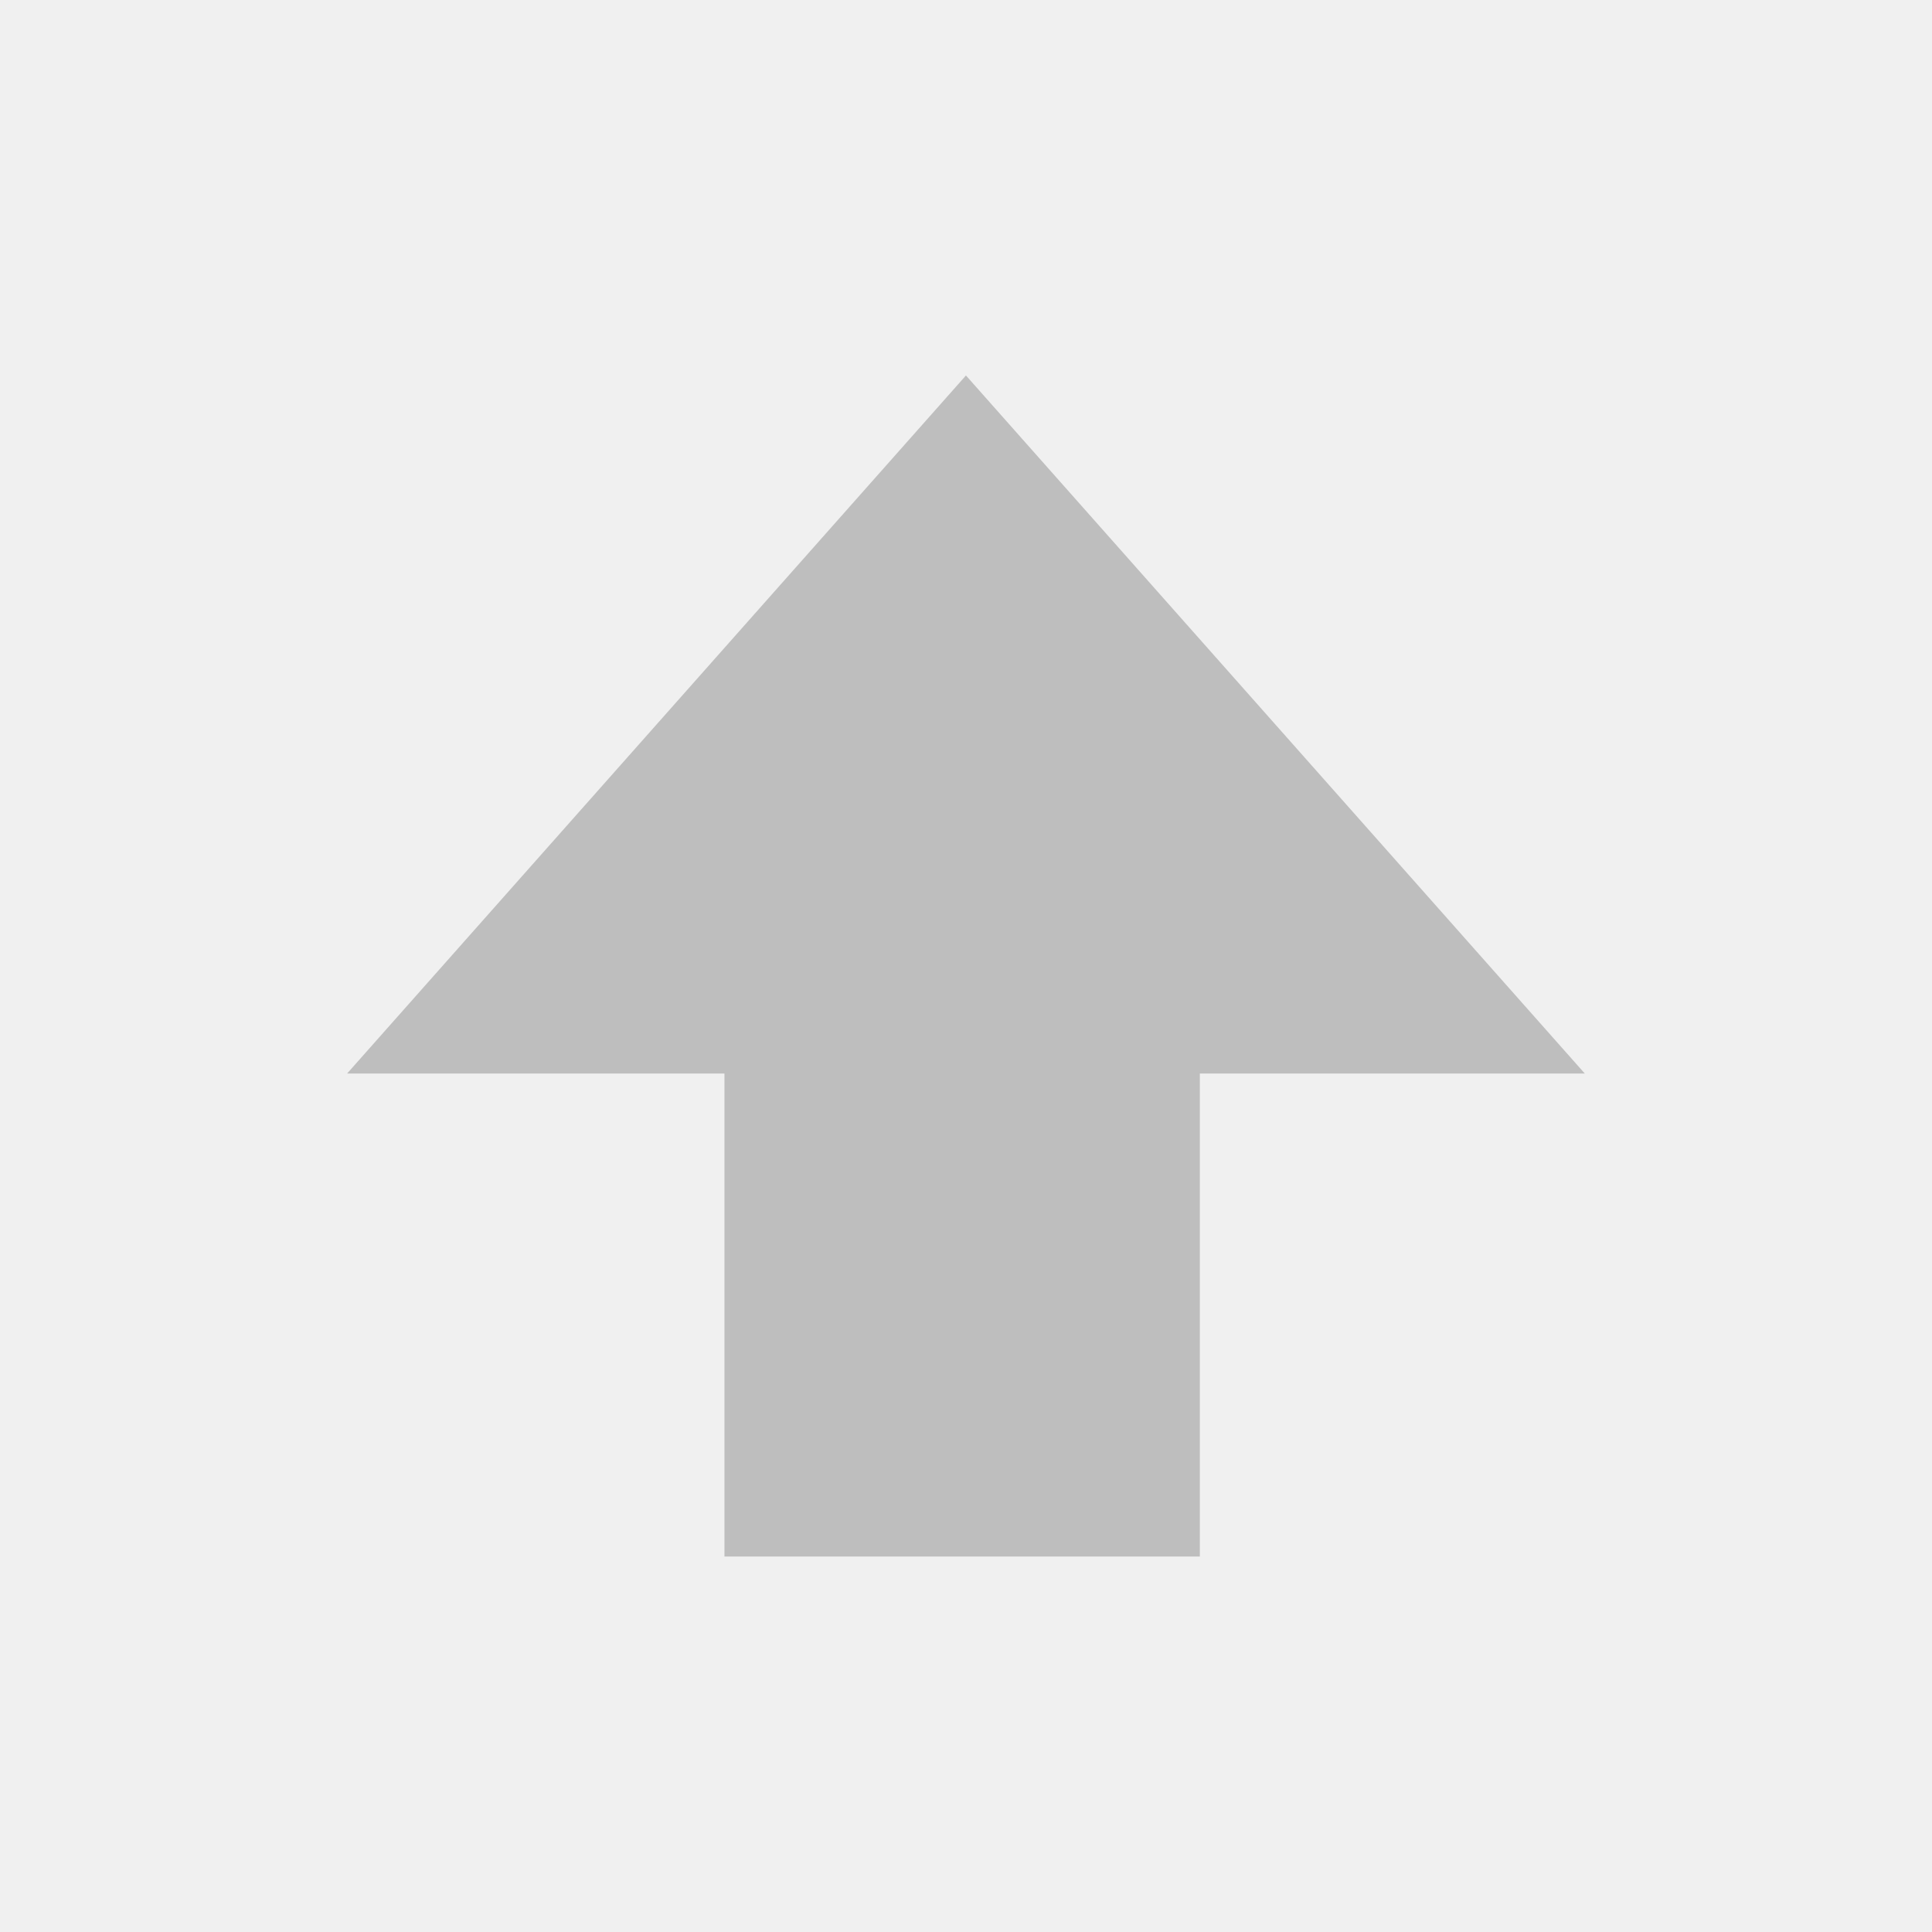
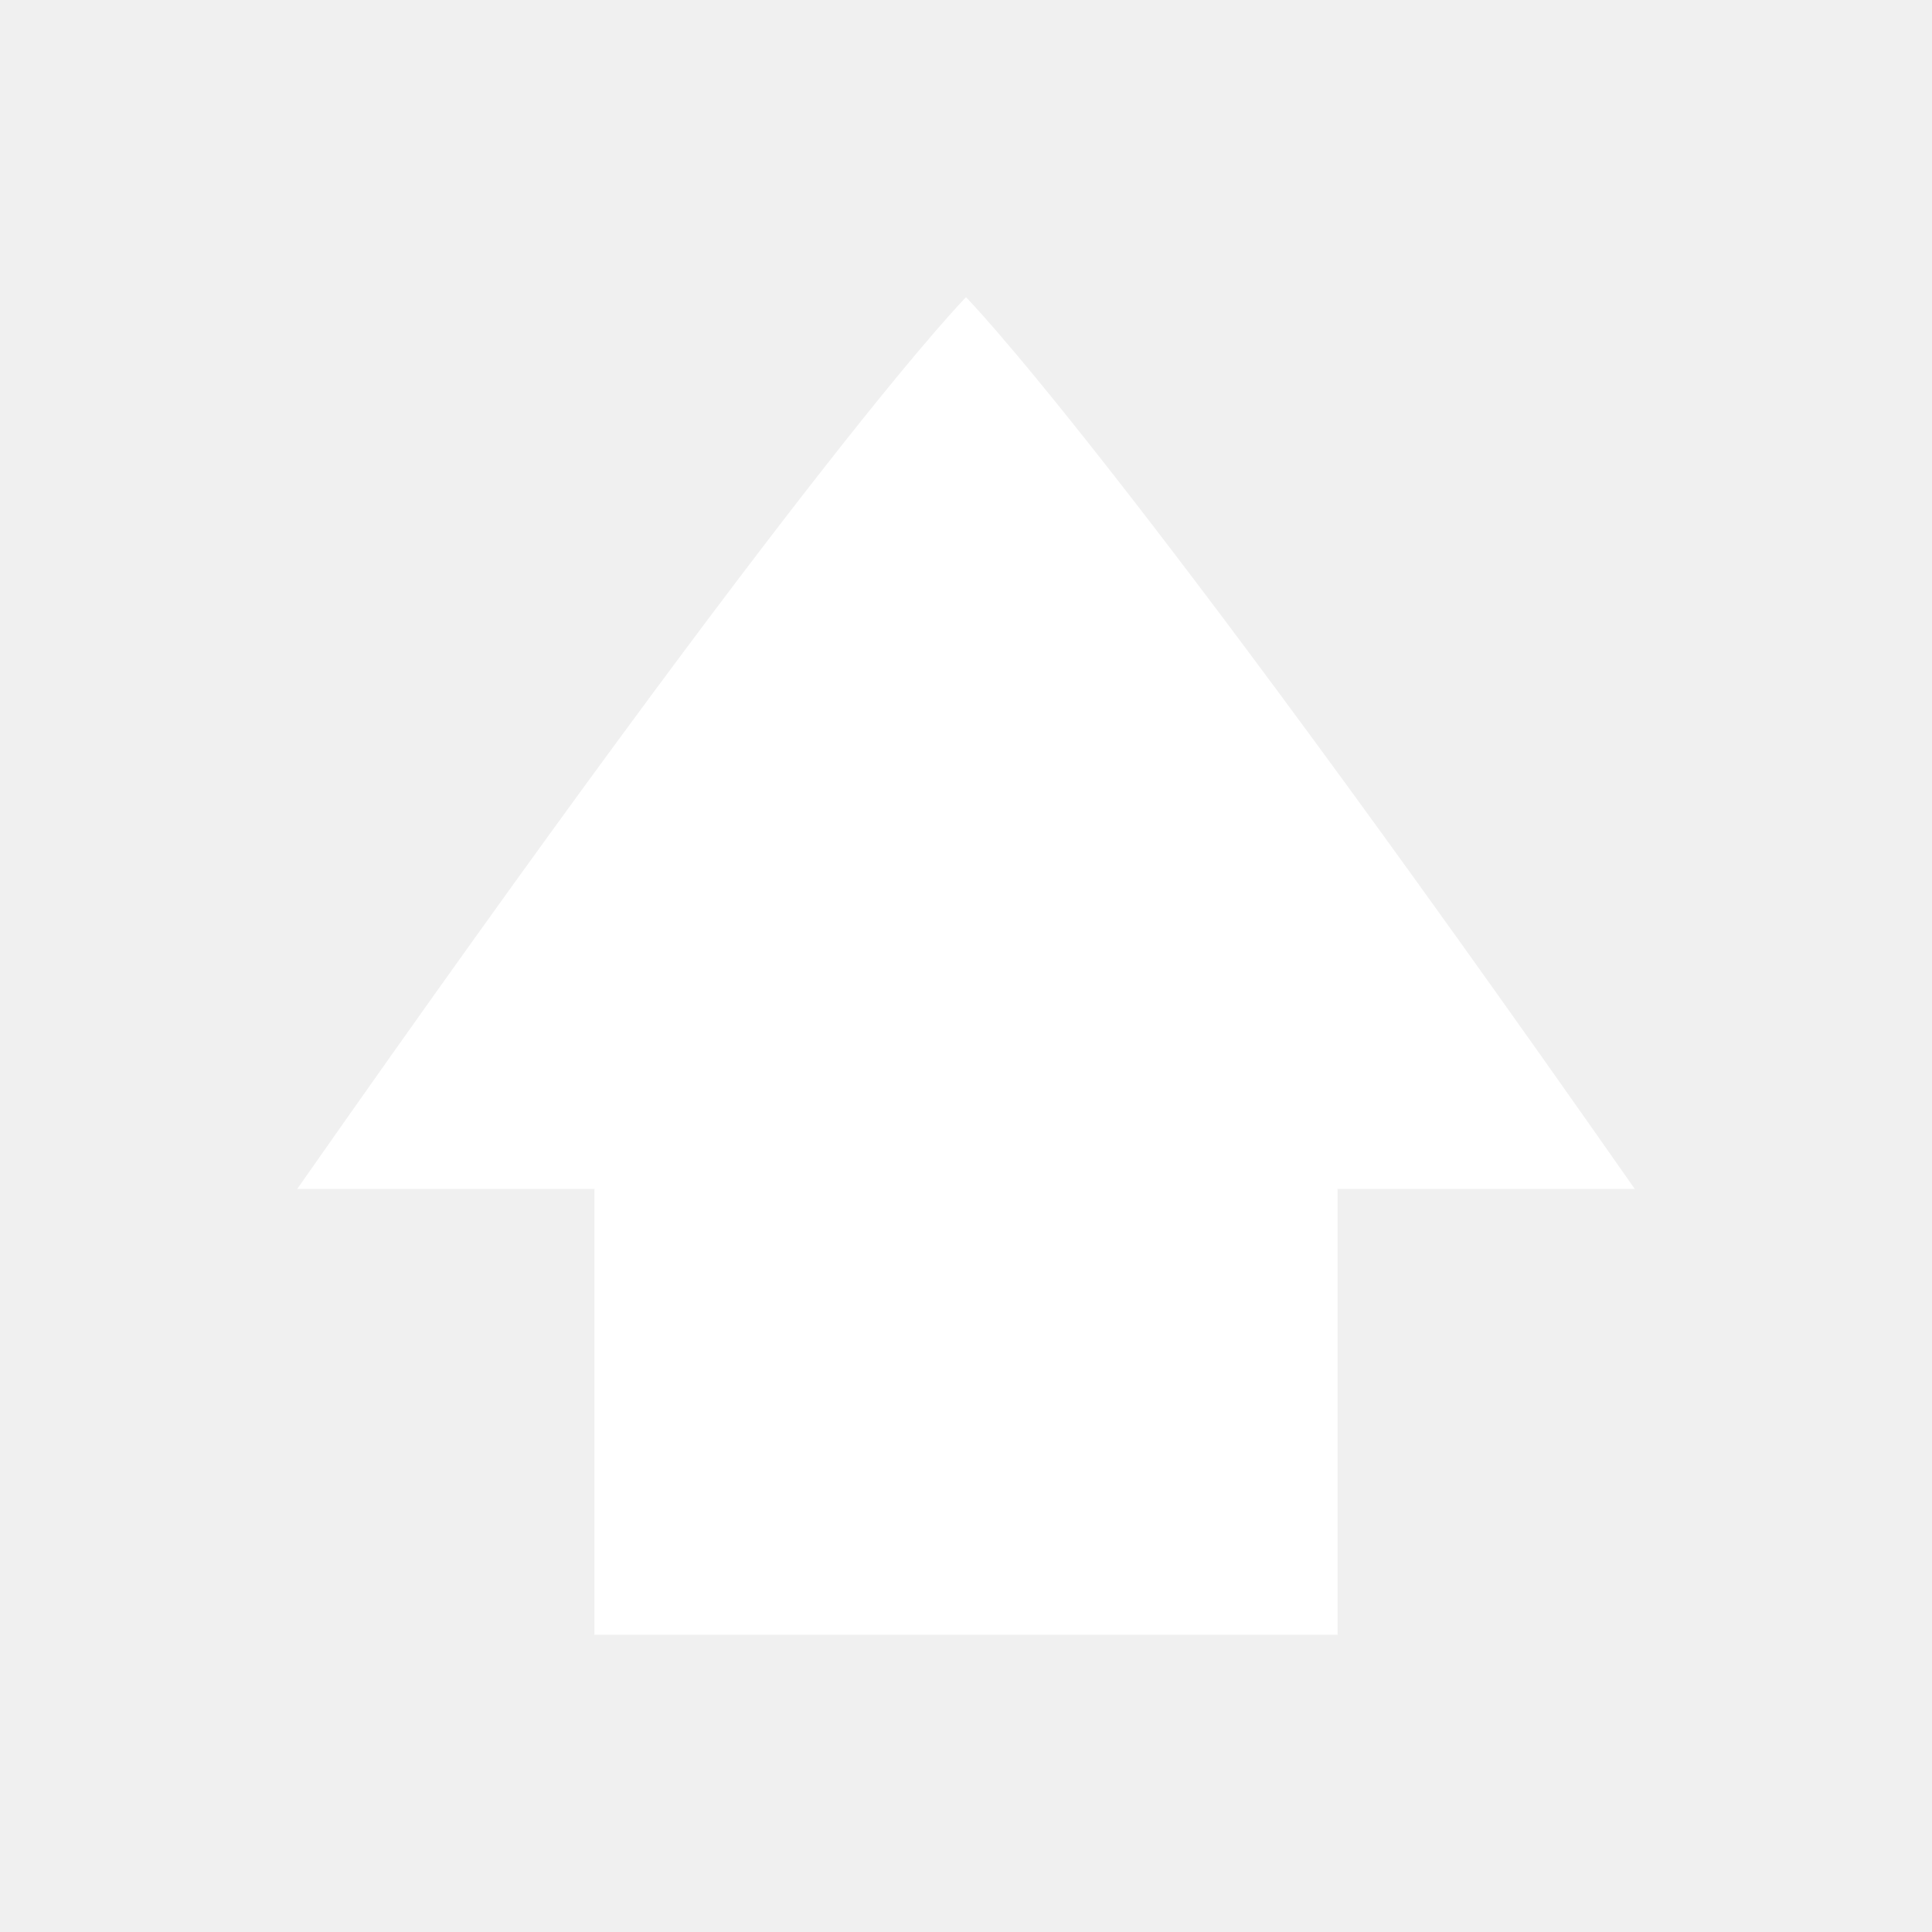
- <svg xmlns="http://www.w3.org/2000/svg" xmlns:ns1="http://www.openswatchbook.org/uri/2009/osb" width="32" viewBox="0 0 32 32" version="1.1" id="svg7384" height="32">
+ <svg xmlns="http://www.w3.org/2000/svg" xmlns:ns1="http://www.openswatchbook.org/uri/2009/osb" width="26" viewBox="0 0 26 26" version="1.1" id="svg7384" height="26">
  <defs id="defs7386">
    <linearGradient ns1:paint="solid" id="linearGradient19282" gradientTransform="matrix(-2.736579,0.2820293,-0.1890831,-0.9998832,239.5401,-879.4556)">
      <stop style="stop-color:#666666;stop-opacity:1;" offset="0" id="stop19284" />
    </linearGradient>
  </defs>
-   <g transform="translate(-143.8754,-788)" style="display:inline" id="layer9" />
-   <g transform="translate(-143.8754,-788)" style="display:inline" id="layer10" />
-   <g transform="translate(-143.8754,-788)" id="layer11" />
-   <g transform="translate(-143.8754,-788)" style="display:inline" id="layer13" />
-   <g transform="translate(-143.8754,-788)" id="layer14" />
-   <g transform="translate(-143.8754,-788)" style="display:inline" id="layer15" />
-   <g transform="translate(-143.8754,-788)" style="display:inline" id="g71291" />
-   <g transform="translate(-143.8754,-788)" style="display:inline" id="g4953" />
-   <g transform="matrix(2,0,0,2,-282.0008,-1614.219)" style="display:inline" id="layer12">
-     <path id="path16548" d="m 147,820 v -4 h -3.125 l 5.125,-5.781 5.125,5.781 h -3.188 v 4 z" style="color:#000000;display:inline;overflow:visible;visibility:visible;fill:#bebebe;fill-opacity:1;stroke:none;stroke-width:2;marker:none;enable-background:new" />
-   </g>
+   <g transform="matrix(0.8780488,0,0,0.8780488,-125.9942,-694.3354)" style="display:inline;fill:#f7f7f7;fill-opacity:1" id="layer9" />
+   <g transform="matrix(0.8780488,0,0,0.8780488,-125.9942,-694.3354)" style="display:inline;fill:#f7f7f7;fill-opacity:1" id="layer10" />
+   <g transform="matrix(0.8780488,0,0,0.8780488,-125.9942,-694.3354)" id="layer11" style="fill:#f7f7f7;fill-opacity:1" />
+   <g transform="matrix(0.8780488,0,0,0.8780488,-125.9942,-694.3354)" style="display:inline;fill:#f7f7f7;fill-opacity:1" id="layer13" />
+   <g transform="matrix(0.8780488,0,0,0.8780488,-125.9942,-694.3354)" id="layer14" style="fill:#f7f7f7;fill-opacity:1" />
+   <g transform="matrix(0.8780488,0,0,0.8780488,-125.9942,-694.3354)" style="display:inline;fill:#f7f7f7;fill-opacity:1" id="layer15" />
+   <g transform="matrix(0.8780488,0,0,0.8780488,-125.9942,-694.3354)" style="display:inline;fill:#f7f7f7;fill-opacity:1" id="g71291" />
+   <g transform="matrix(0.8780488,0,0,0.8780488,-125.9942,-694.3354)" style="display:inline;fill:#f7f7f7;fill-opacity:1" id="g4953" />
+   <path d="m 13,4 c 0,0 2,2 9,12 h -4 v 6 C 8,22 16.563,22 8,22 V 16 H 4 C 11,6 13,4 13,4 Z" id="path4" style="opacity:1;fill:#ffffff;stroke-width:2" />
</svg>
